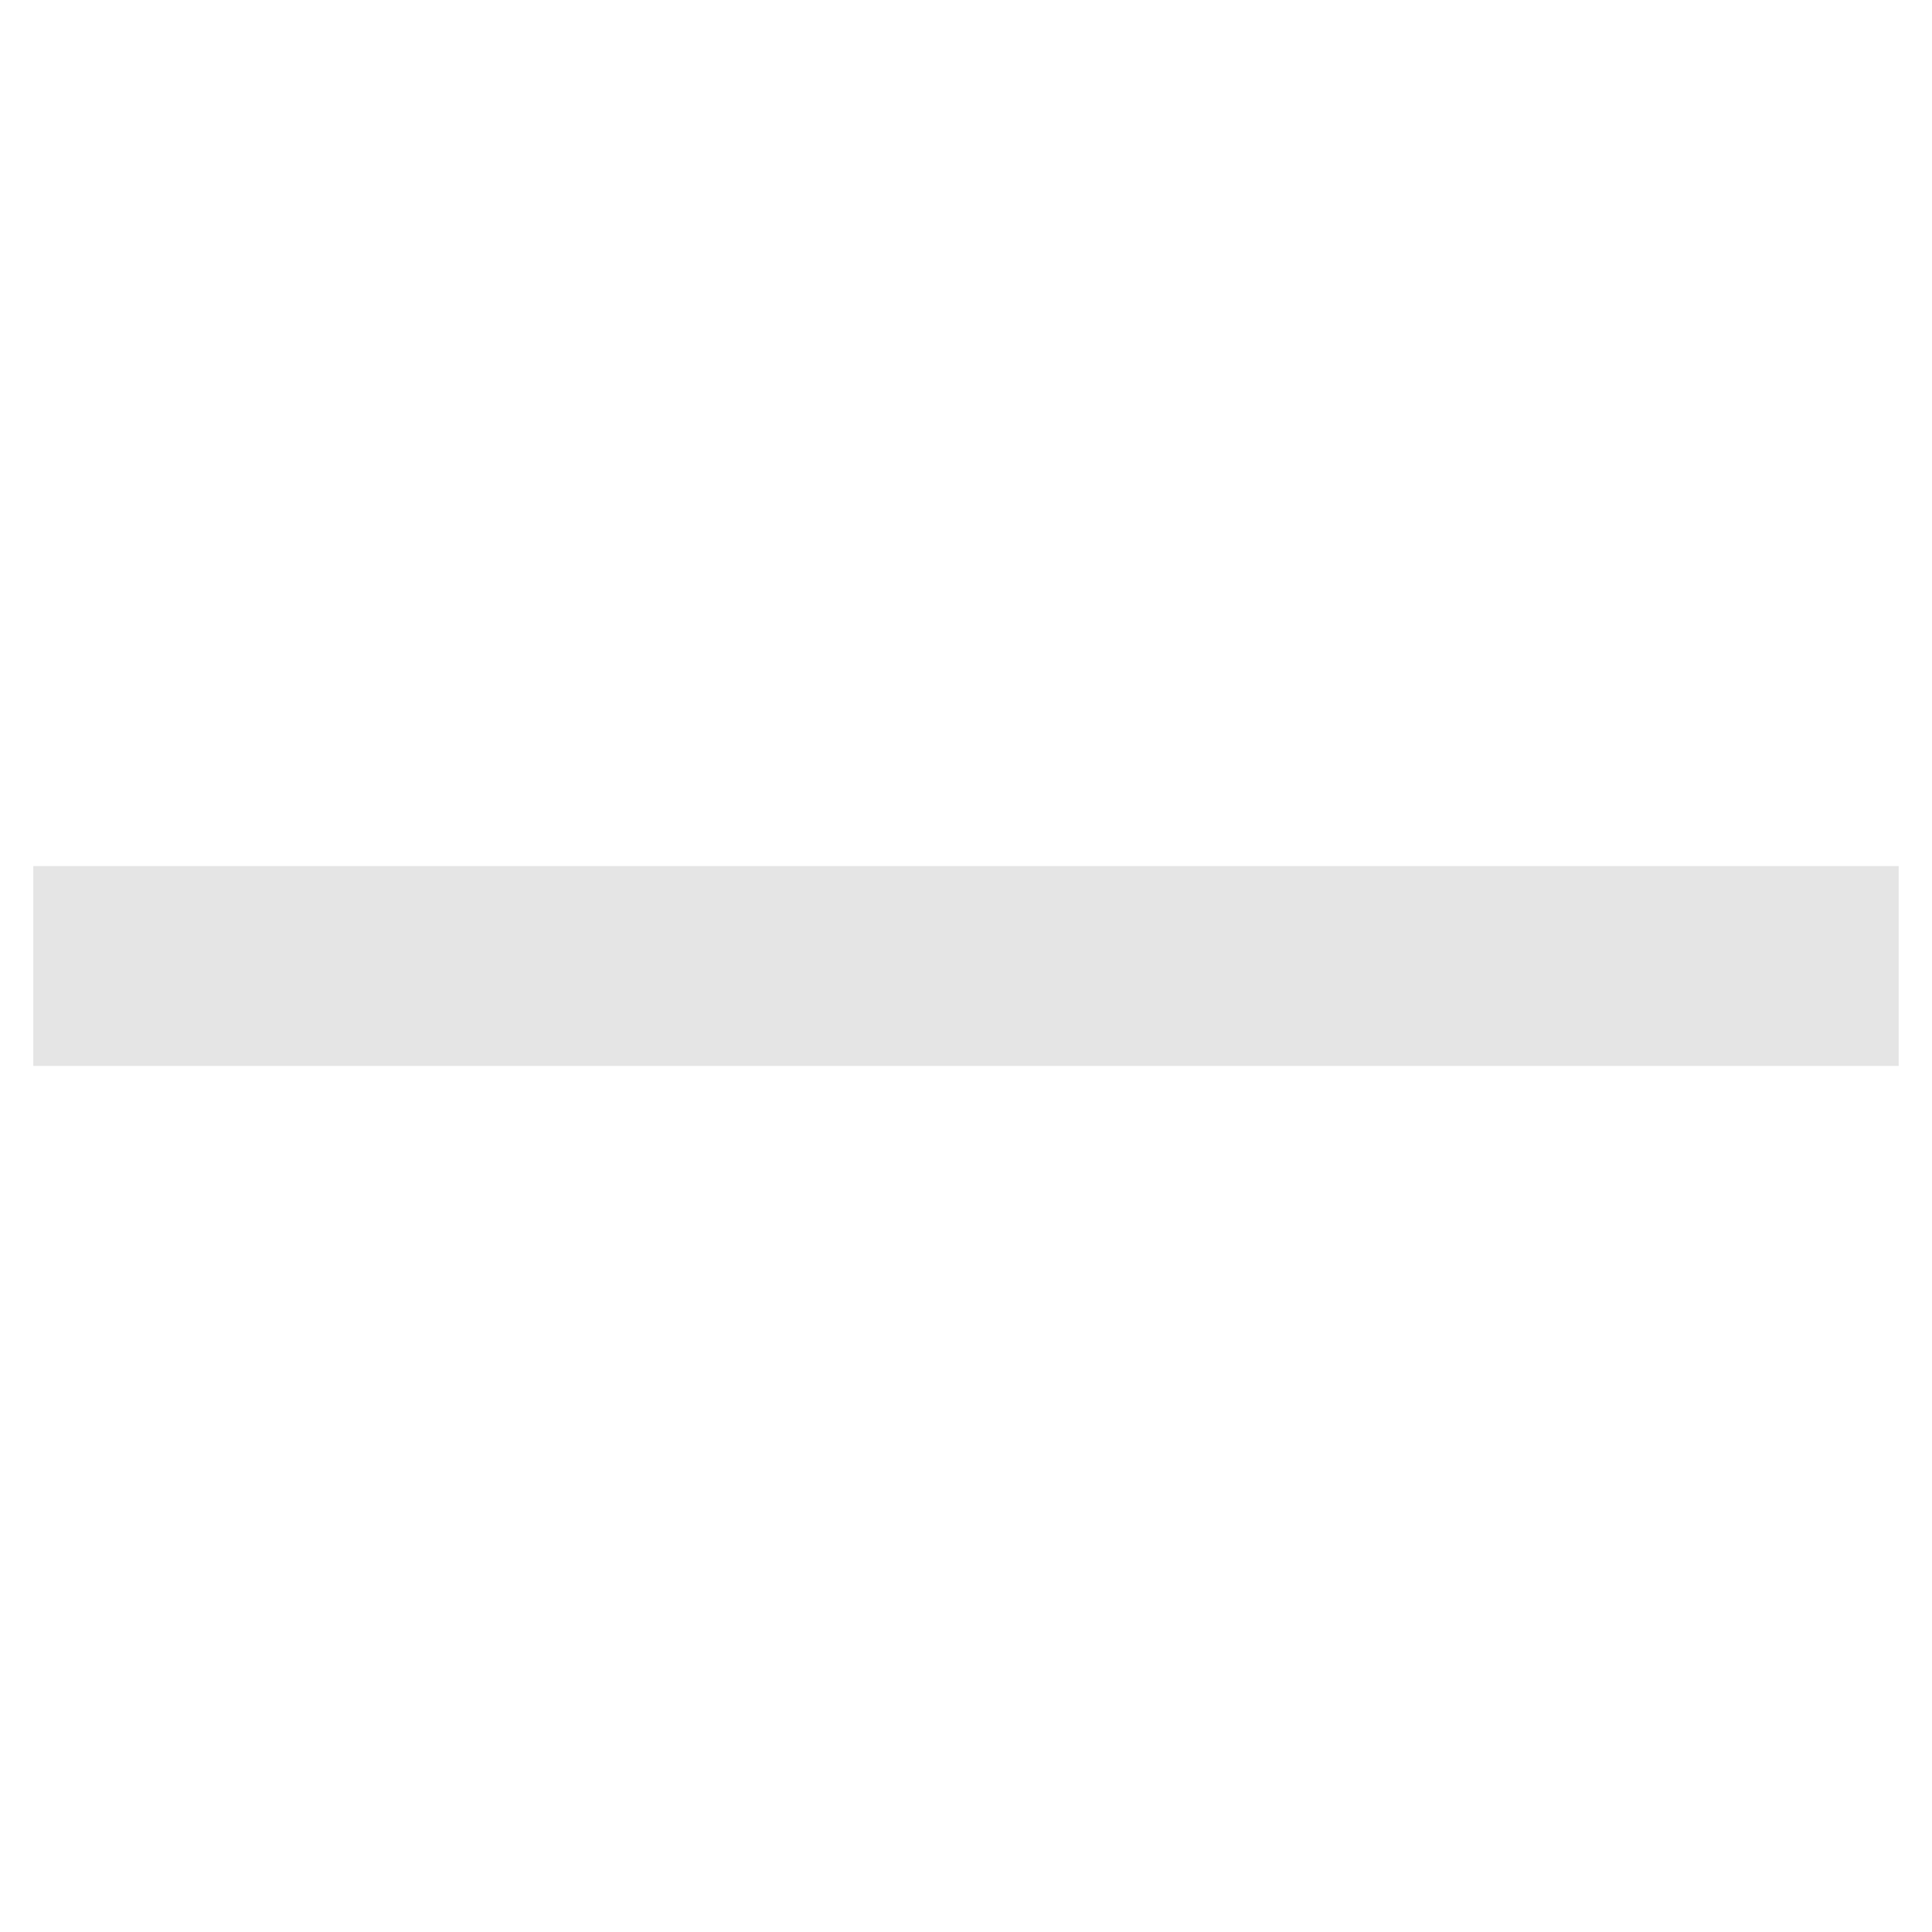
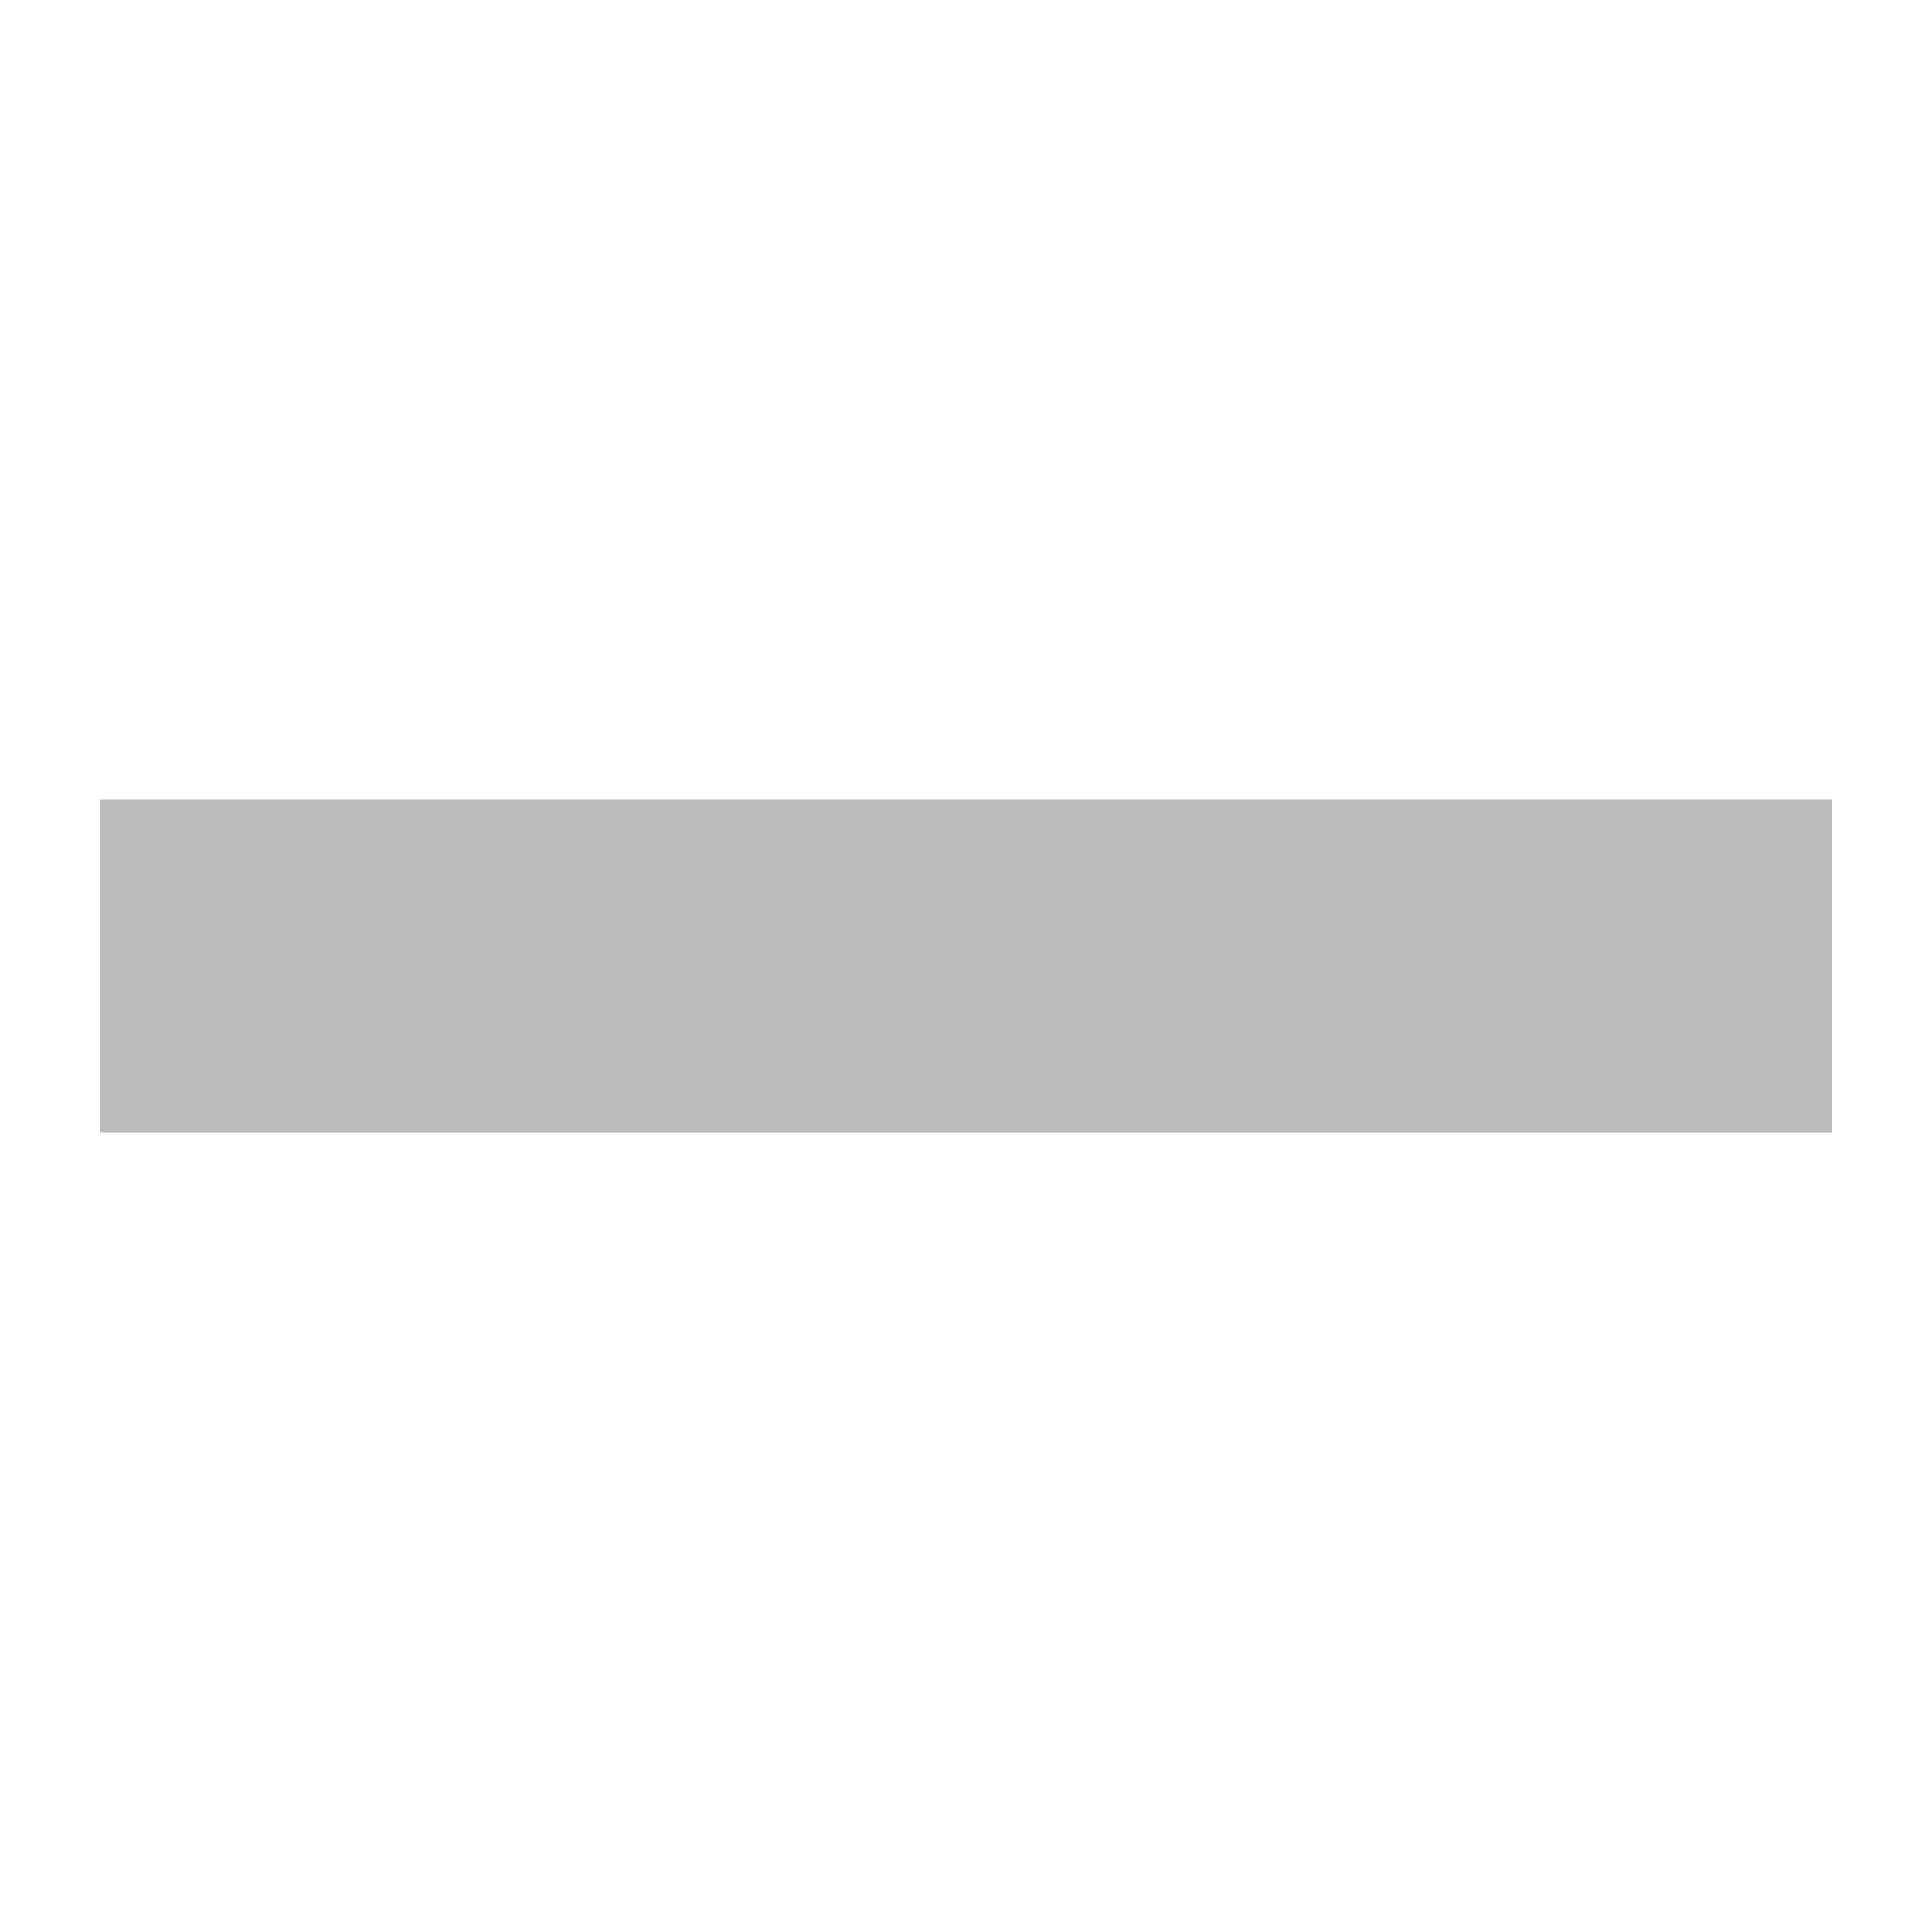
- <svg xmlns="http://www.w3.org/2000/svg" width="145mm" height="145mm" viewBox="0 0 145 145" version="1.1" id="svg8">
+ <svg xmlns="http://www.w3.org/2000/svg" id="svg8" version="1.1" viewBox="0 0 145 145" height="145mm" width="145mm">
  <defs id="defs2" />
-   <g id="layer1" transform="translate(-4.292244,-5.43016)">
-     <rect style="fill:#e5e5e5;fill-opacity:1;stroke-width:0.265" id="rect859" width="140" height="15" x="6.792" y="70.43" />
-   </g>
+   <rect y="60" x="7.5" height="25" width="130" id="rect849" style="fill:#bcbcbc;fill-opacity:1;stroke-width:0.299" />
</svg>
